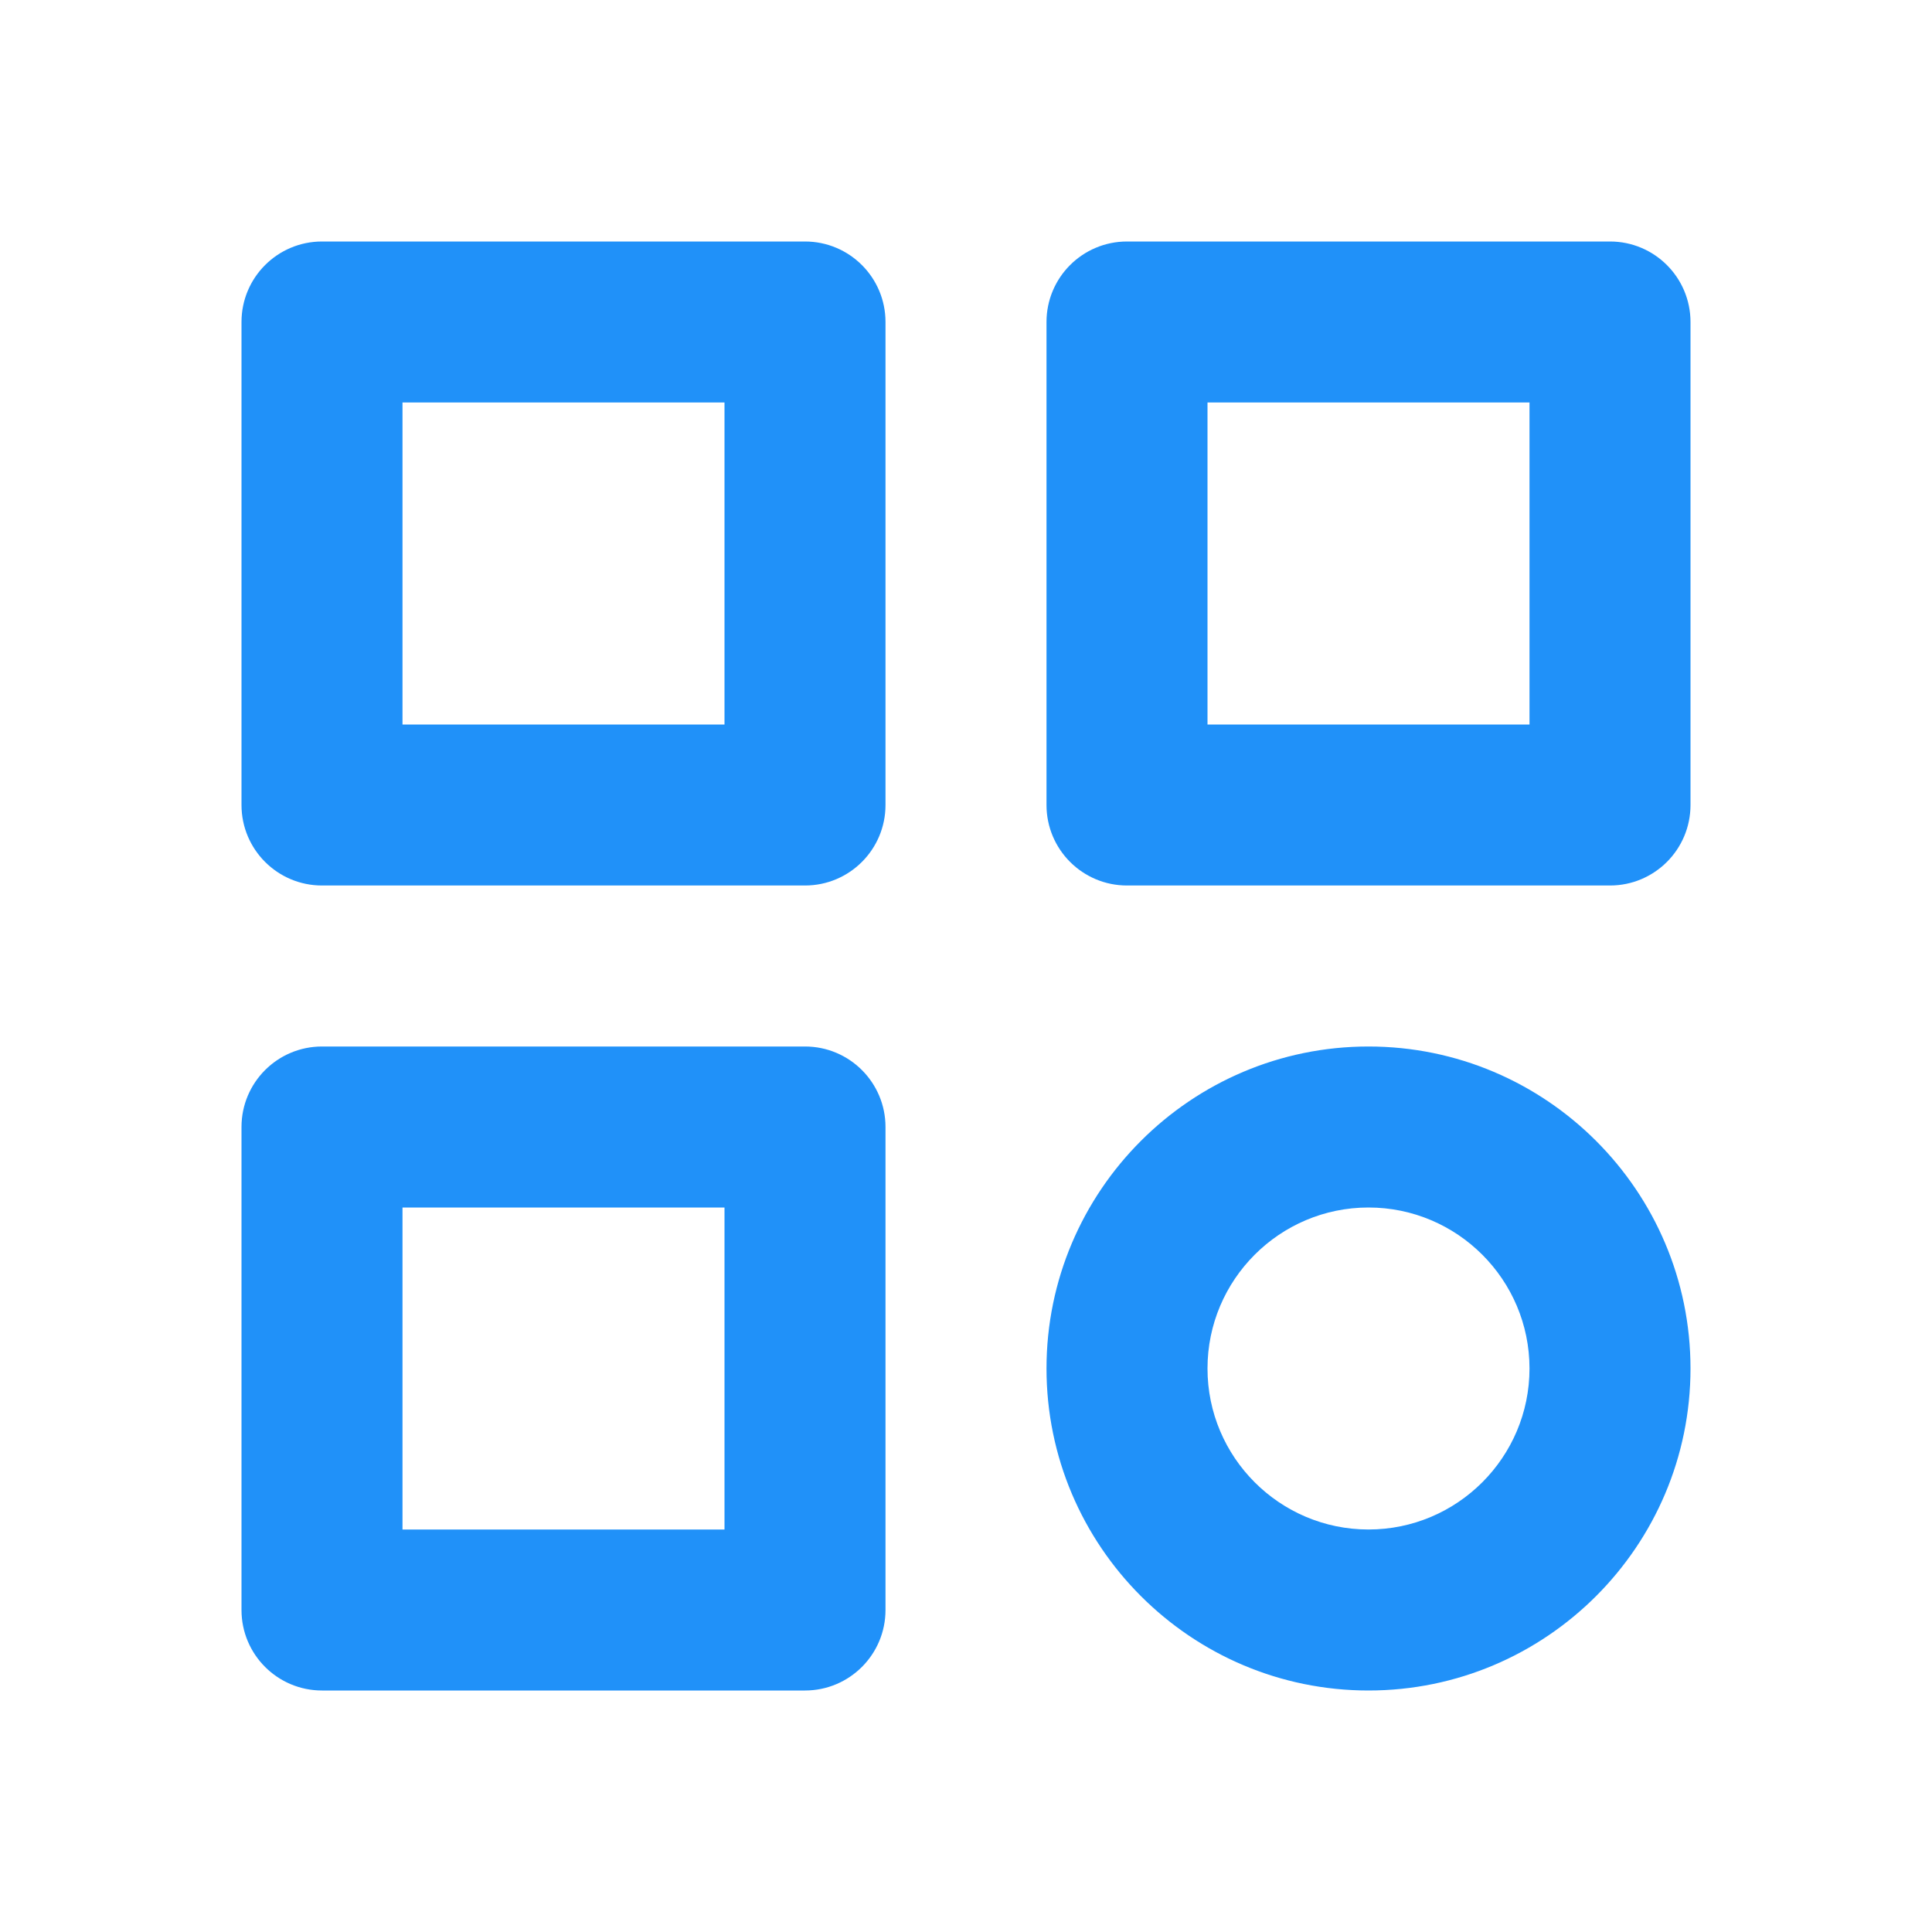
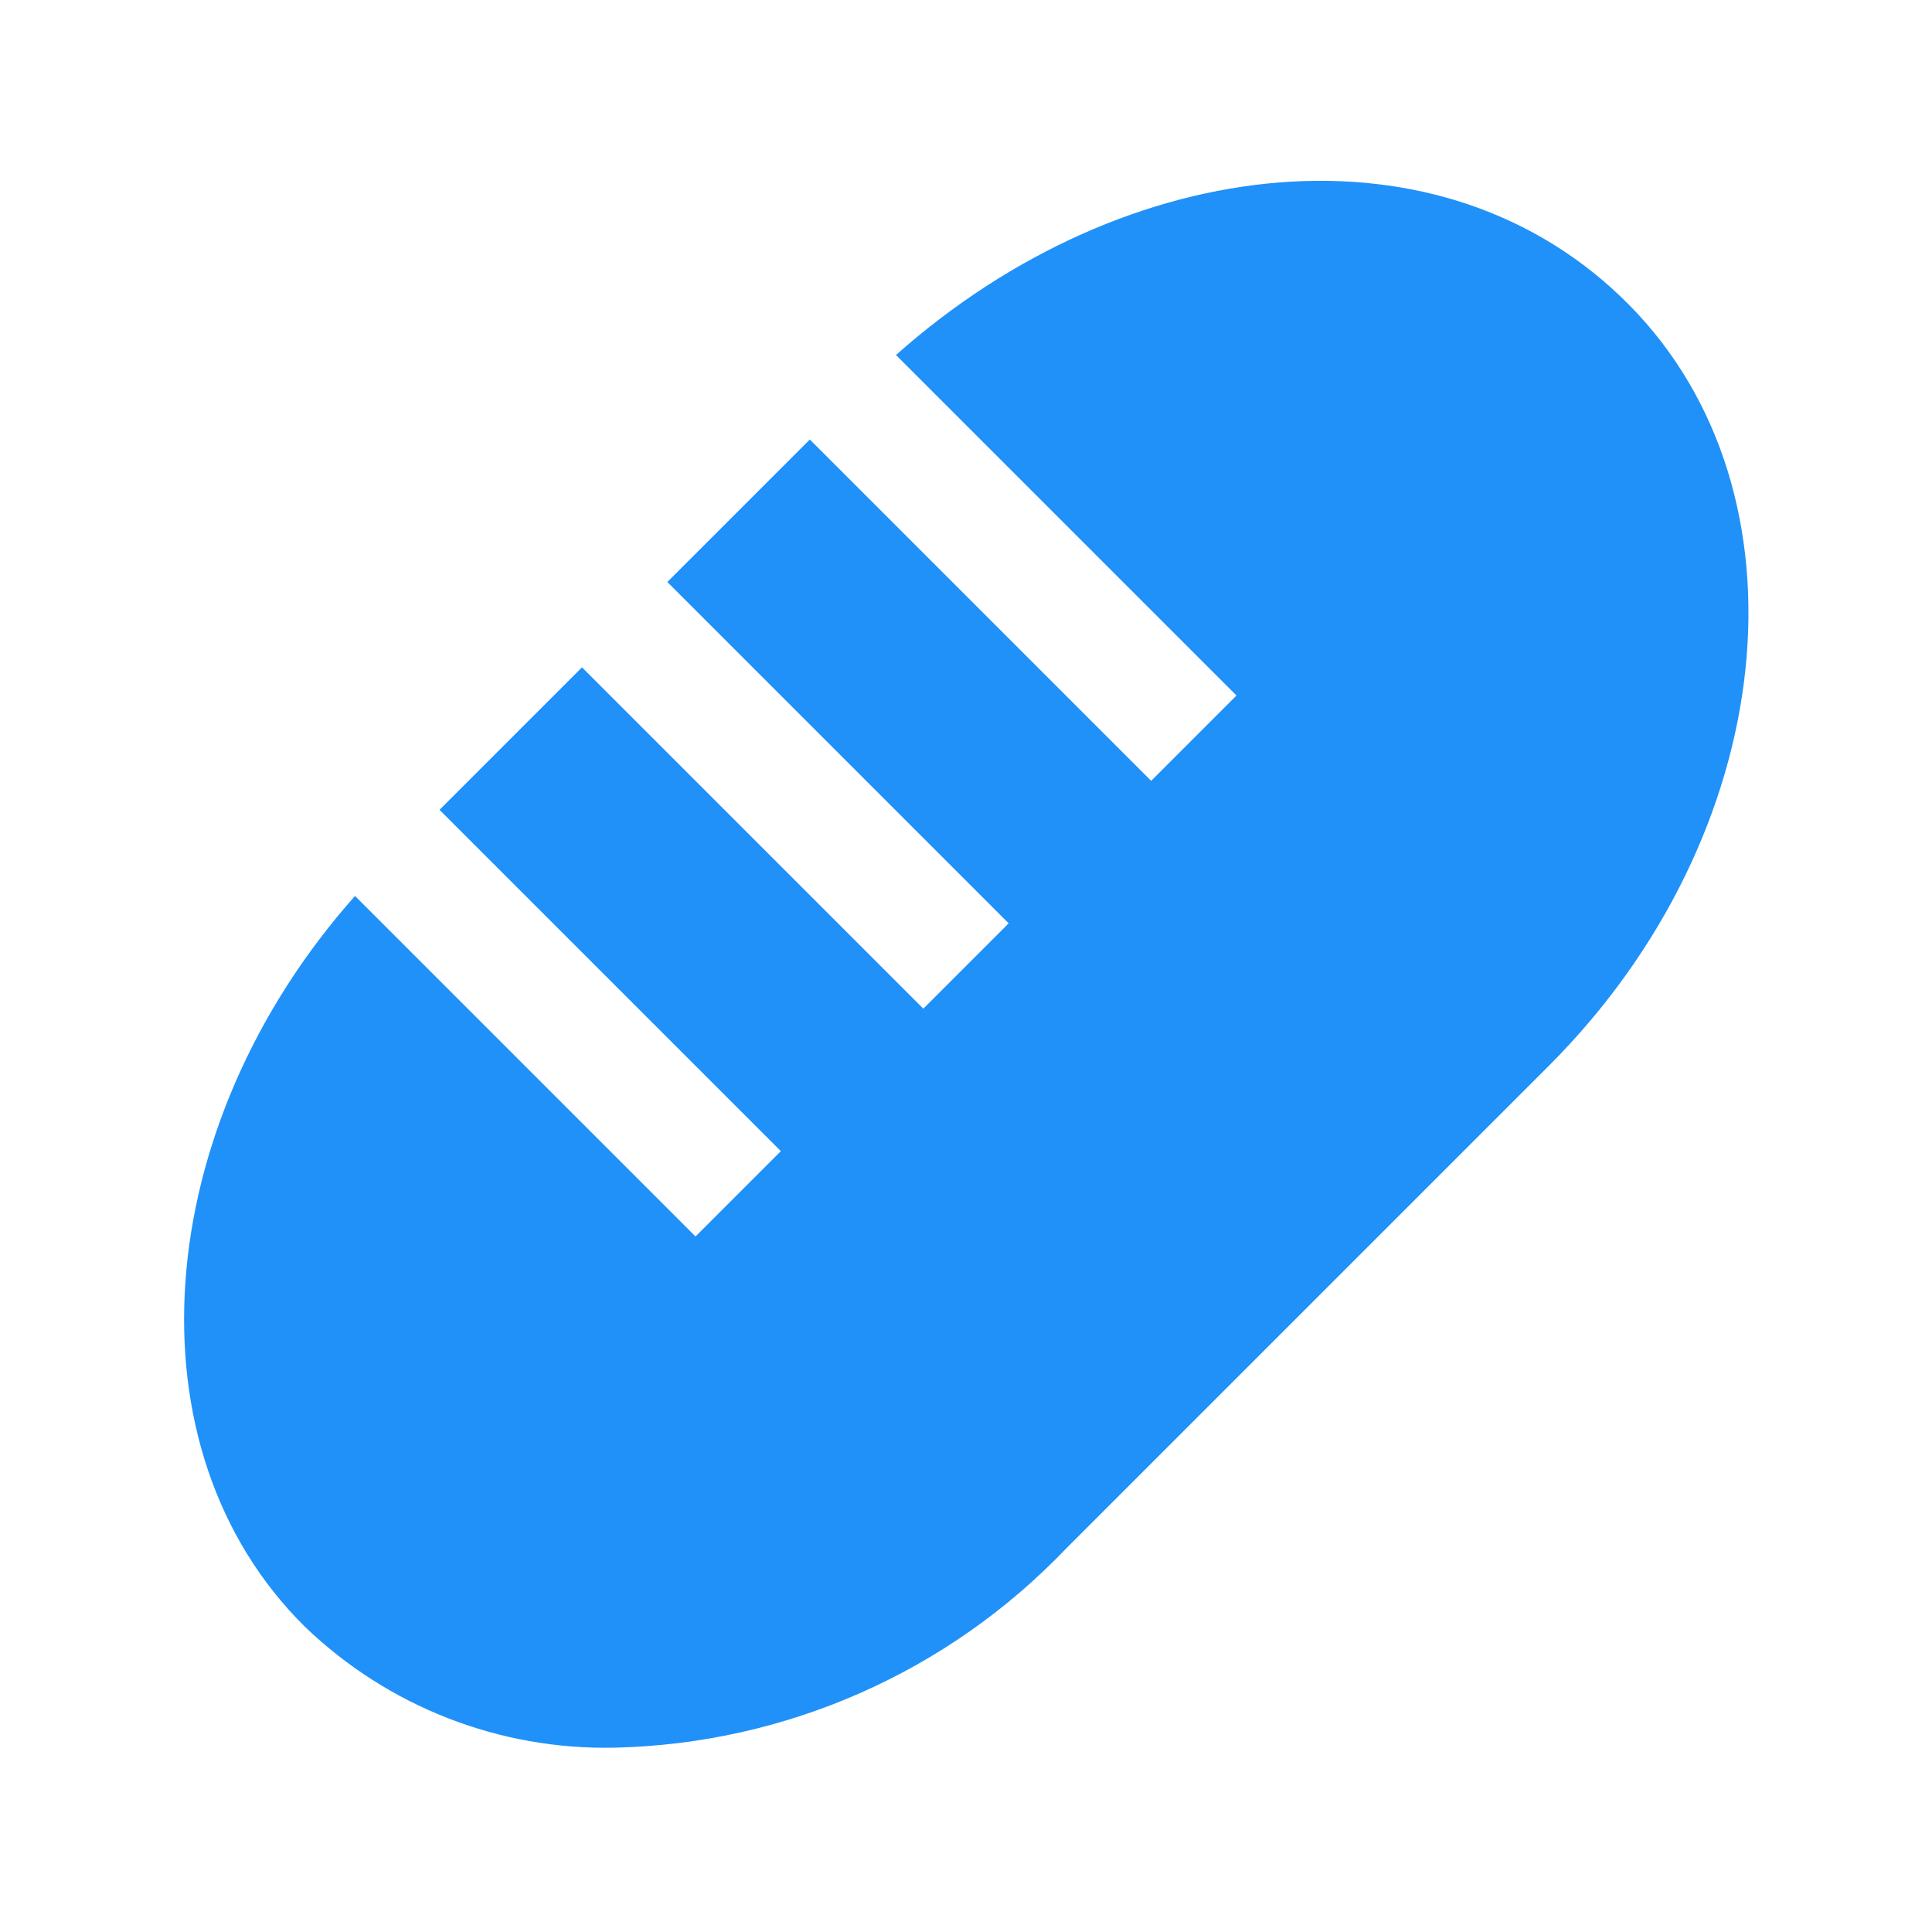
<svg xmlns="http://www.w3.org/2000/svg" width="24" height="24" viewBox="0 0 24 24" style="fill:#2091F9;transform: ;msFilter:;">
-   <path d="M10 3H4a1 1 0 0 0-1 1v6a1 1 0 0 0 1 1h6a1 1 0 0 0 1-1V4a1 1 0 0 0-1-1zM9 9H5V5h4v4zm11-6h-6a1 1 0 0 0-1 1v6a1 1 0 0 0 1 1h6a1 1 0 0 0 1-1V4a1 1 0 0 0-1-1zm-1 6h-4V5h4v4zm-9 4H4a1 1 0 0 0-1 1v6a1 1 0 0 0 1 1h6a1 1 0 0 0 1-1v-6a1 1 0 0 0-1-1zm-1 6H5v-4h4v4zm8-6c-2.206 0-4 1.794-4 4s1.794 4 4 4 4-1.794 4-4-1.794-4-4-4zm0 6c-1.103 0-2-.897-2-2s.897-2 2-2 2 .897 2 2-.897 2-2 2z" />
+   <path d="m11.13 4.41 4.23 4.23L14.3 9.7l-4.24-4.24-1.77 1.77 4.24 4.24-1.06 1.06-4.24-4.24-1.77 1.77L9.7 14.3l-1.06 1.06-4.23-4.23C1.86 14 1.55 18 3.79 20.21a5.38 5.38 0 0 0 3.85 1.5 8 8 0 0 0 5.6-2.47l6-6c2.87-2.87 3.31-7.11 1-9.45s-6.24-1.93-9.11.62z" />
</svg>
